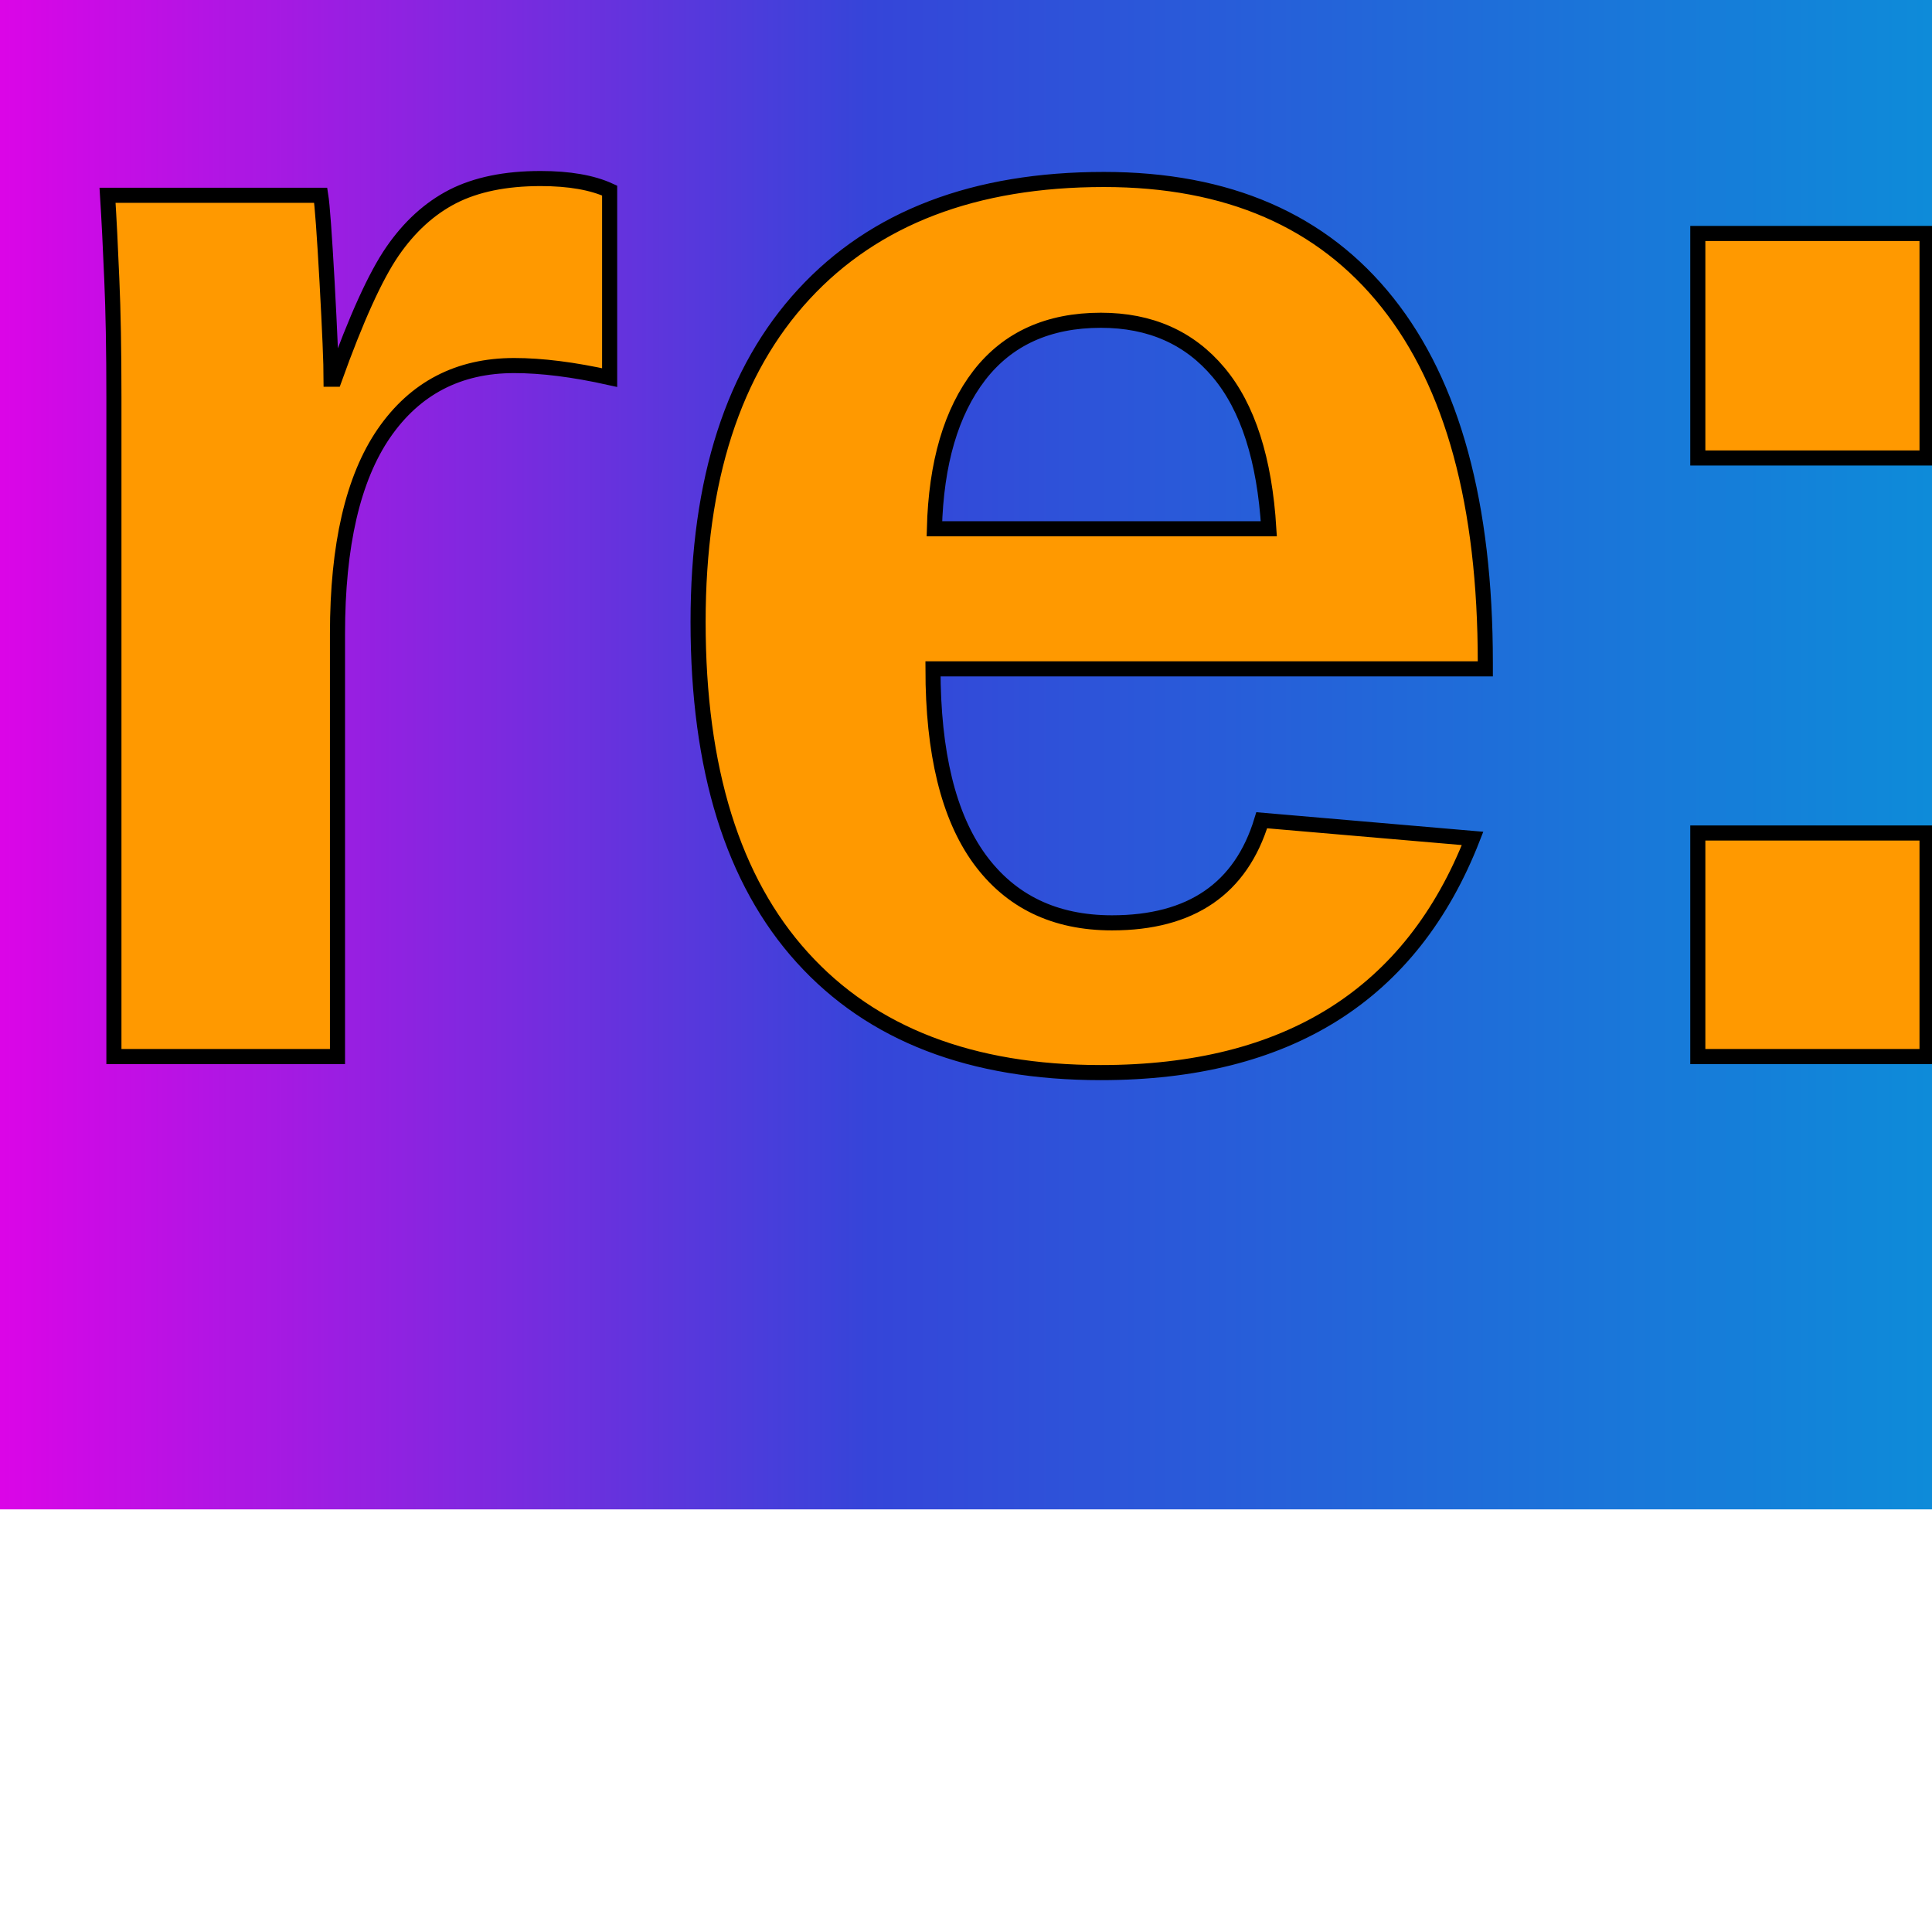
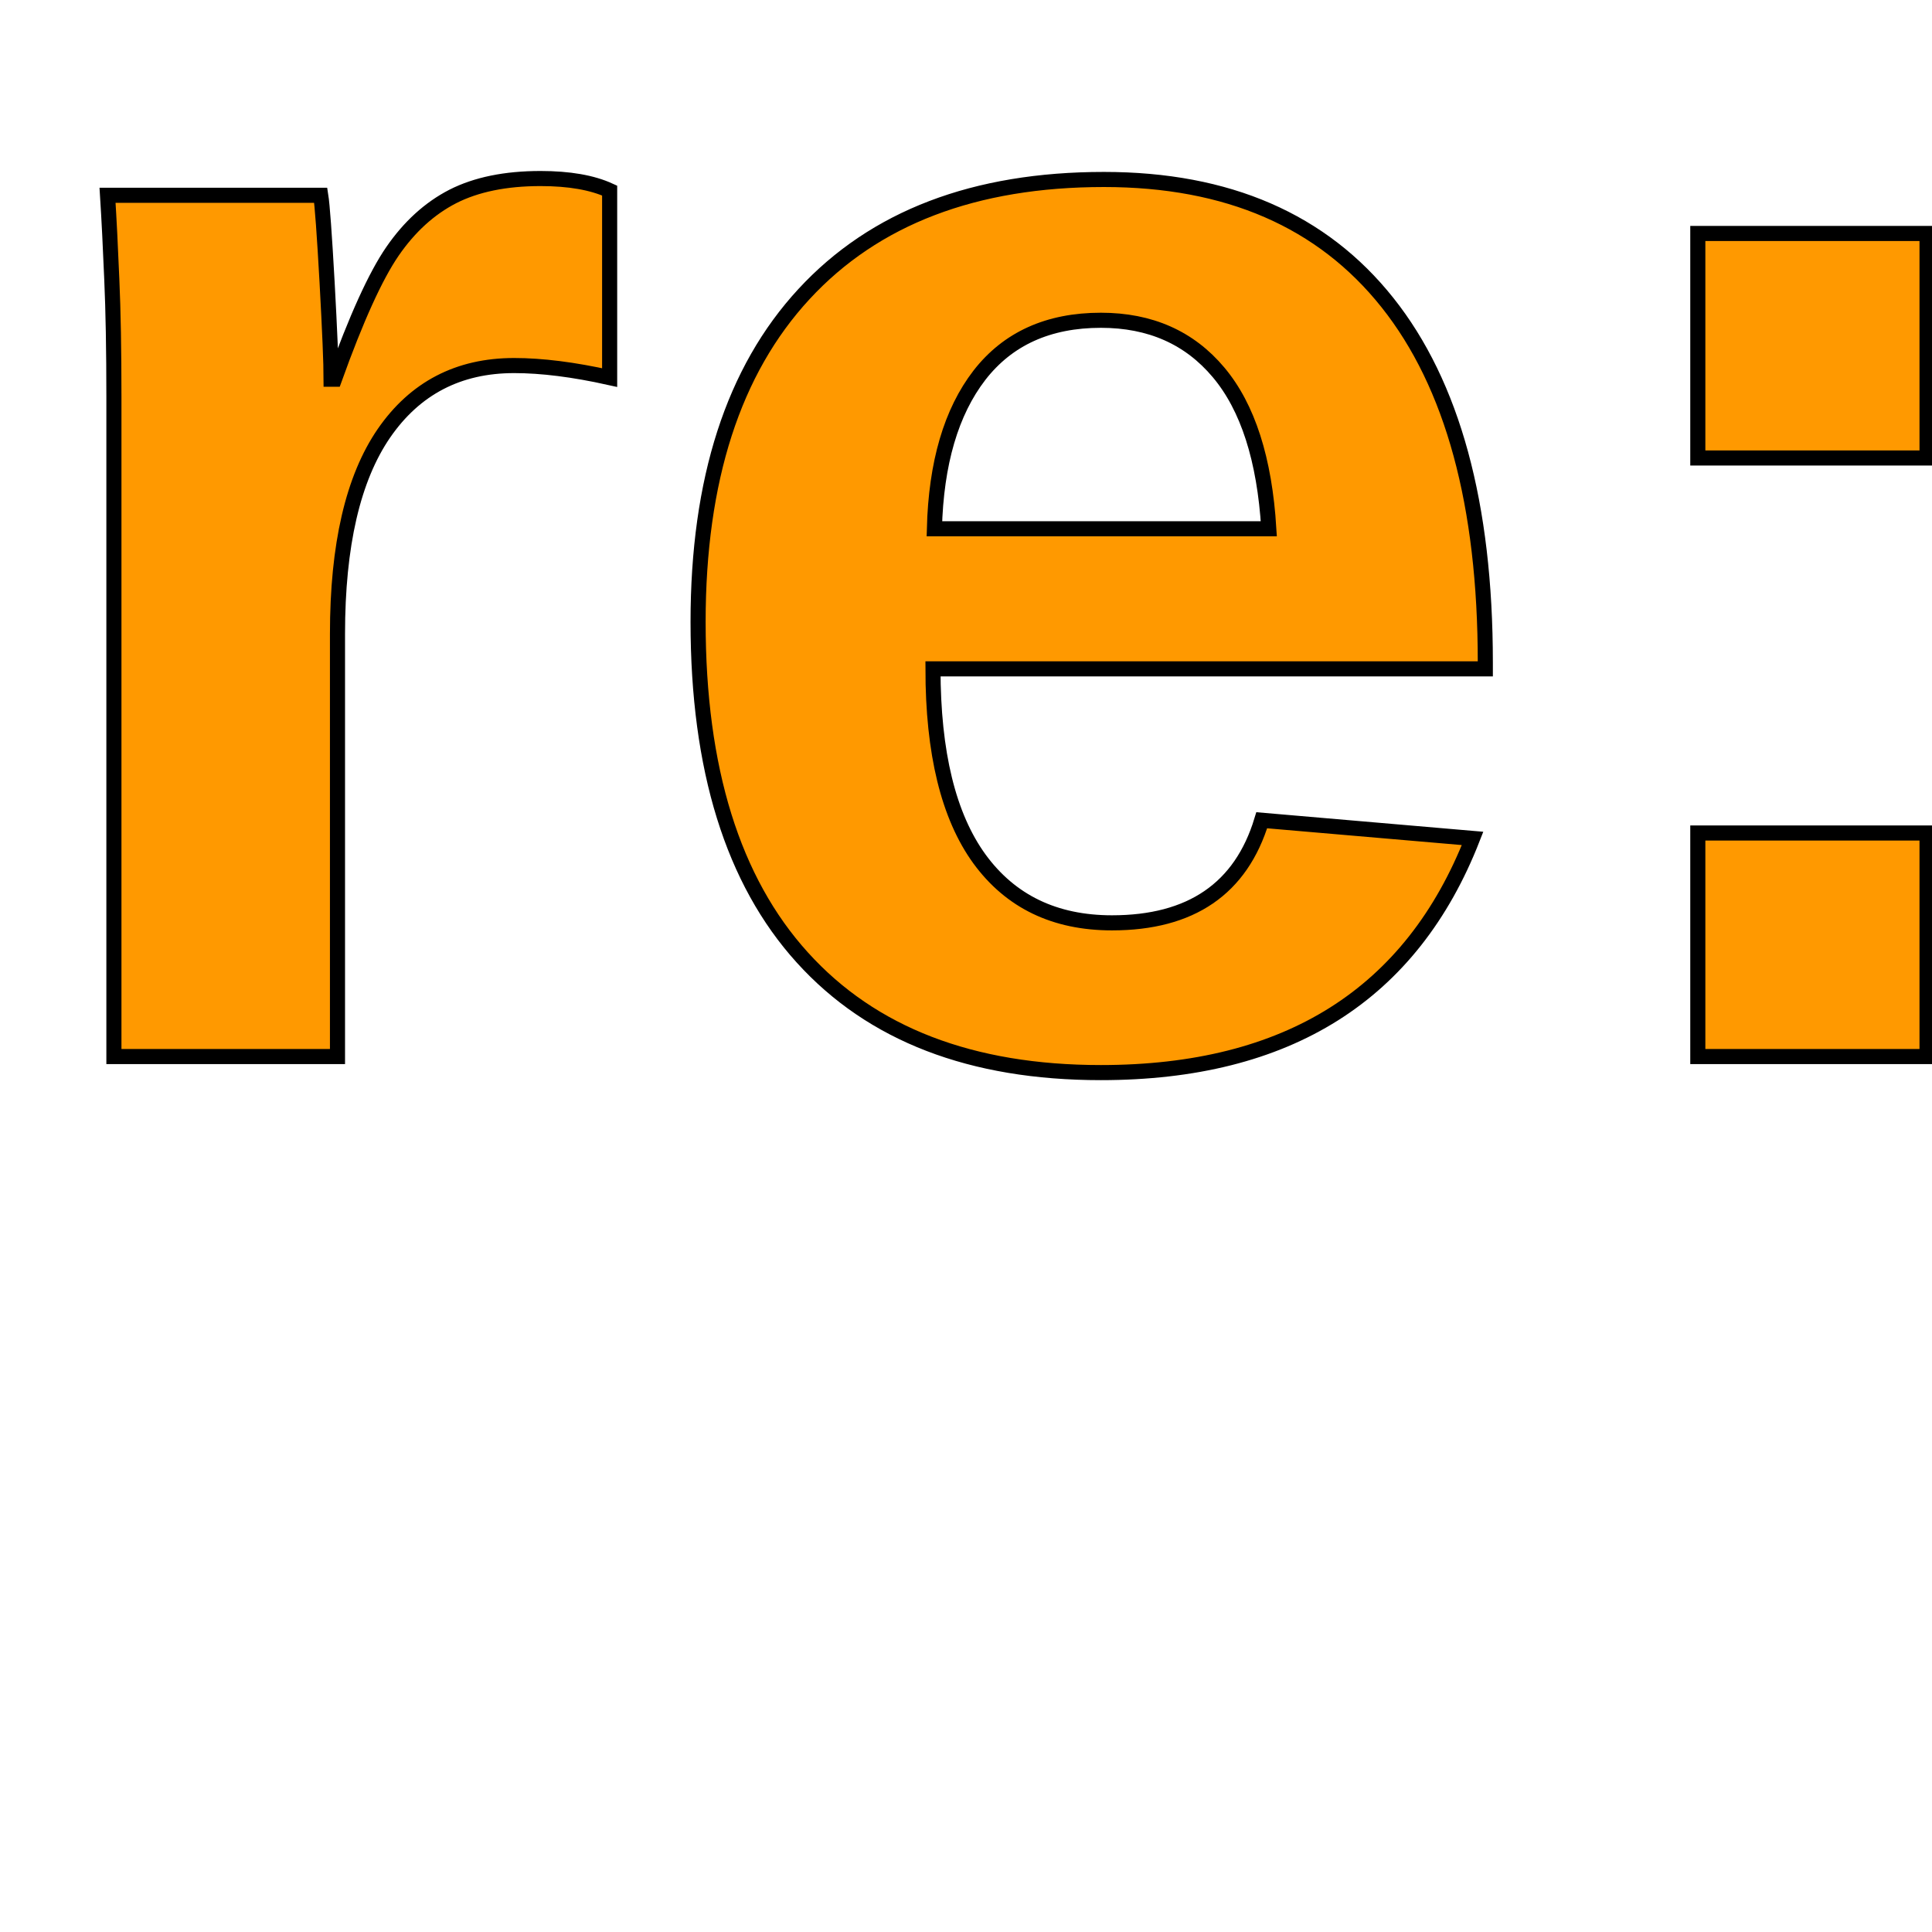
<svg xmlns="http://www.w3.org/2000/svg" baseProfile="full" height="128px" version="1.1" width="128px">
-   <defs>
-     <linearGradient id="gradient" gradientUnits="userSpaceOnUse" x1="0%" y1="50%" x2="100%" y2="50%">
-       <stop offset="0.11%" stop-color="#db05e7" />
-       <stop offset="45.01%" stop-color="#3545d9" />
-       <stop offset="99.89%" stop-color="#0e8bd9" />
-     </linearGradient>
-   </defs>
-   <rect x="0" y="0" width="300" height="100" fill="url(#gradient)" />
+   <defs />
  <text fill="#ff9900" font-family="Arial" font-size="108px" font-weight="bold" x="0" y="70" stroke="black" stroke-width="1px">re:</text>
</svg>
